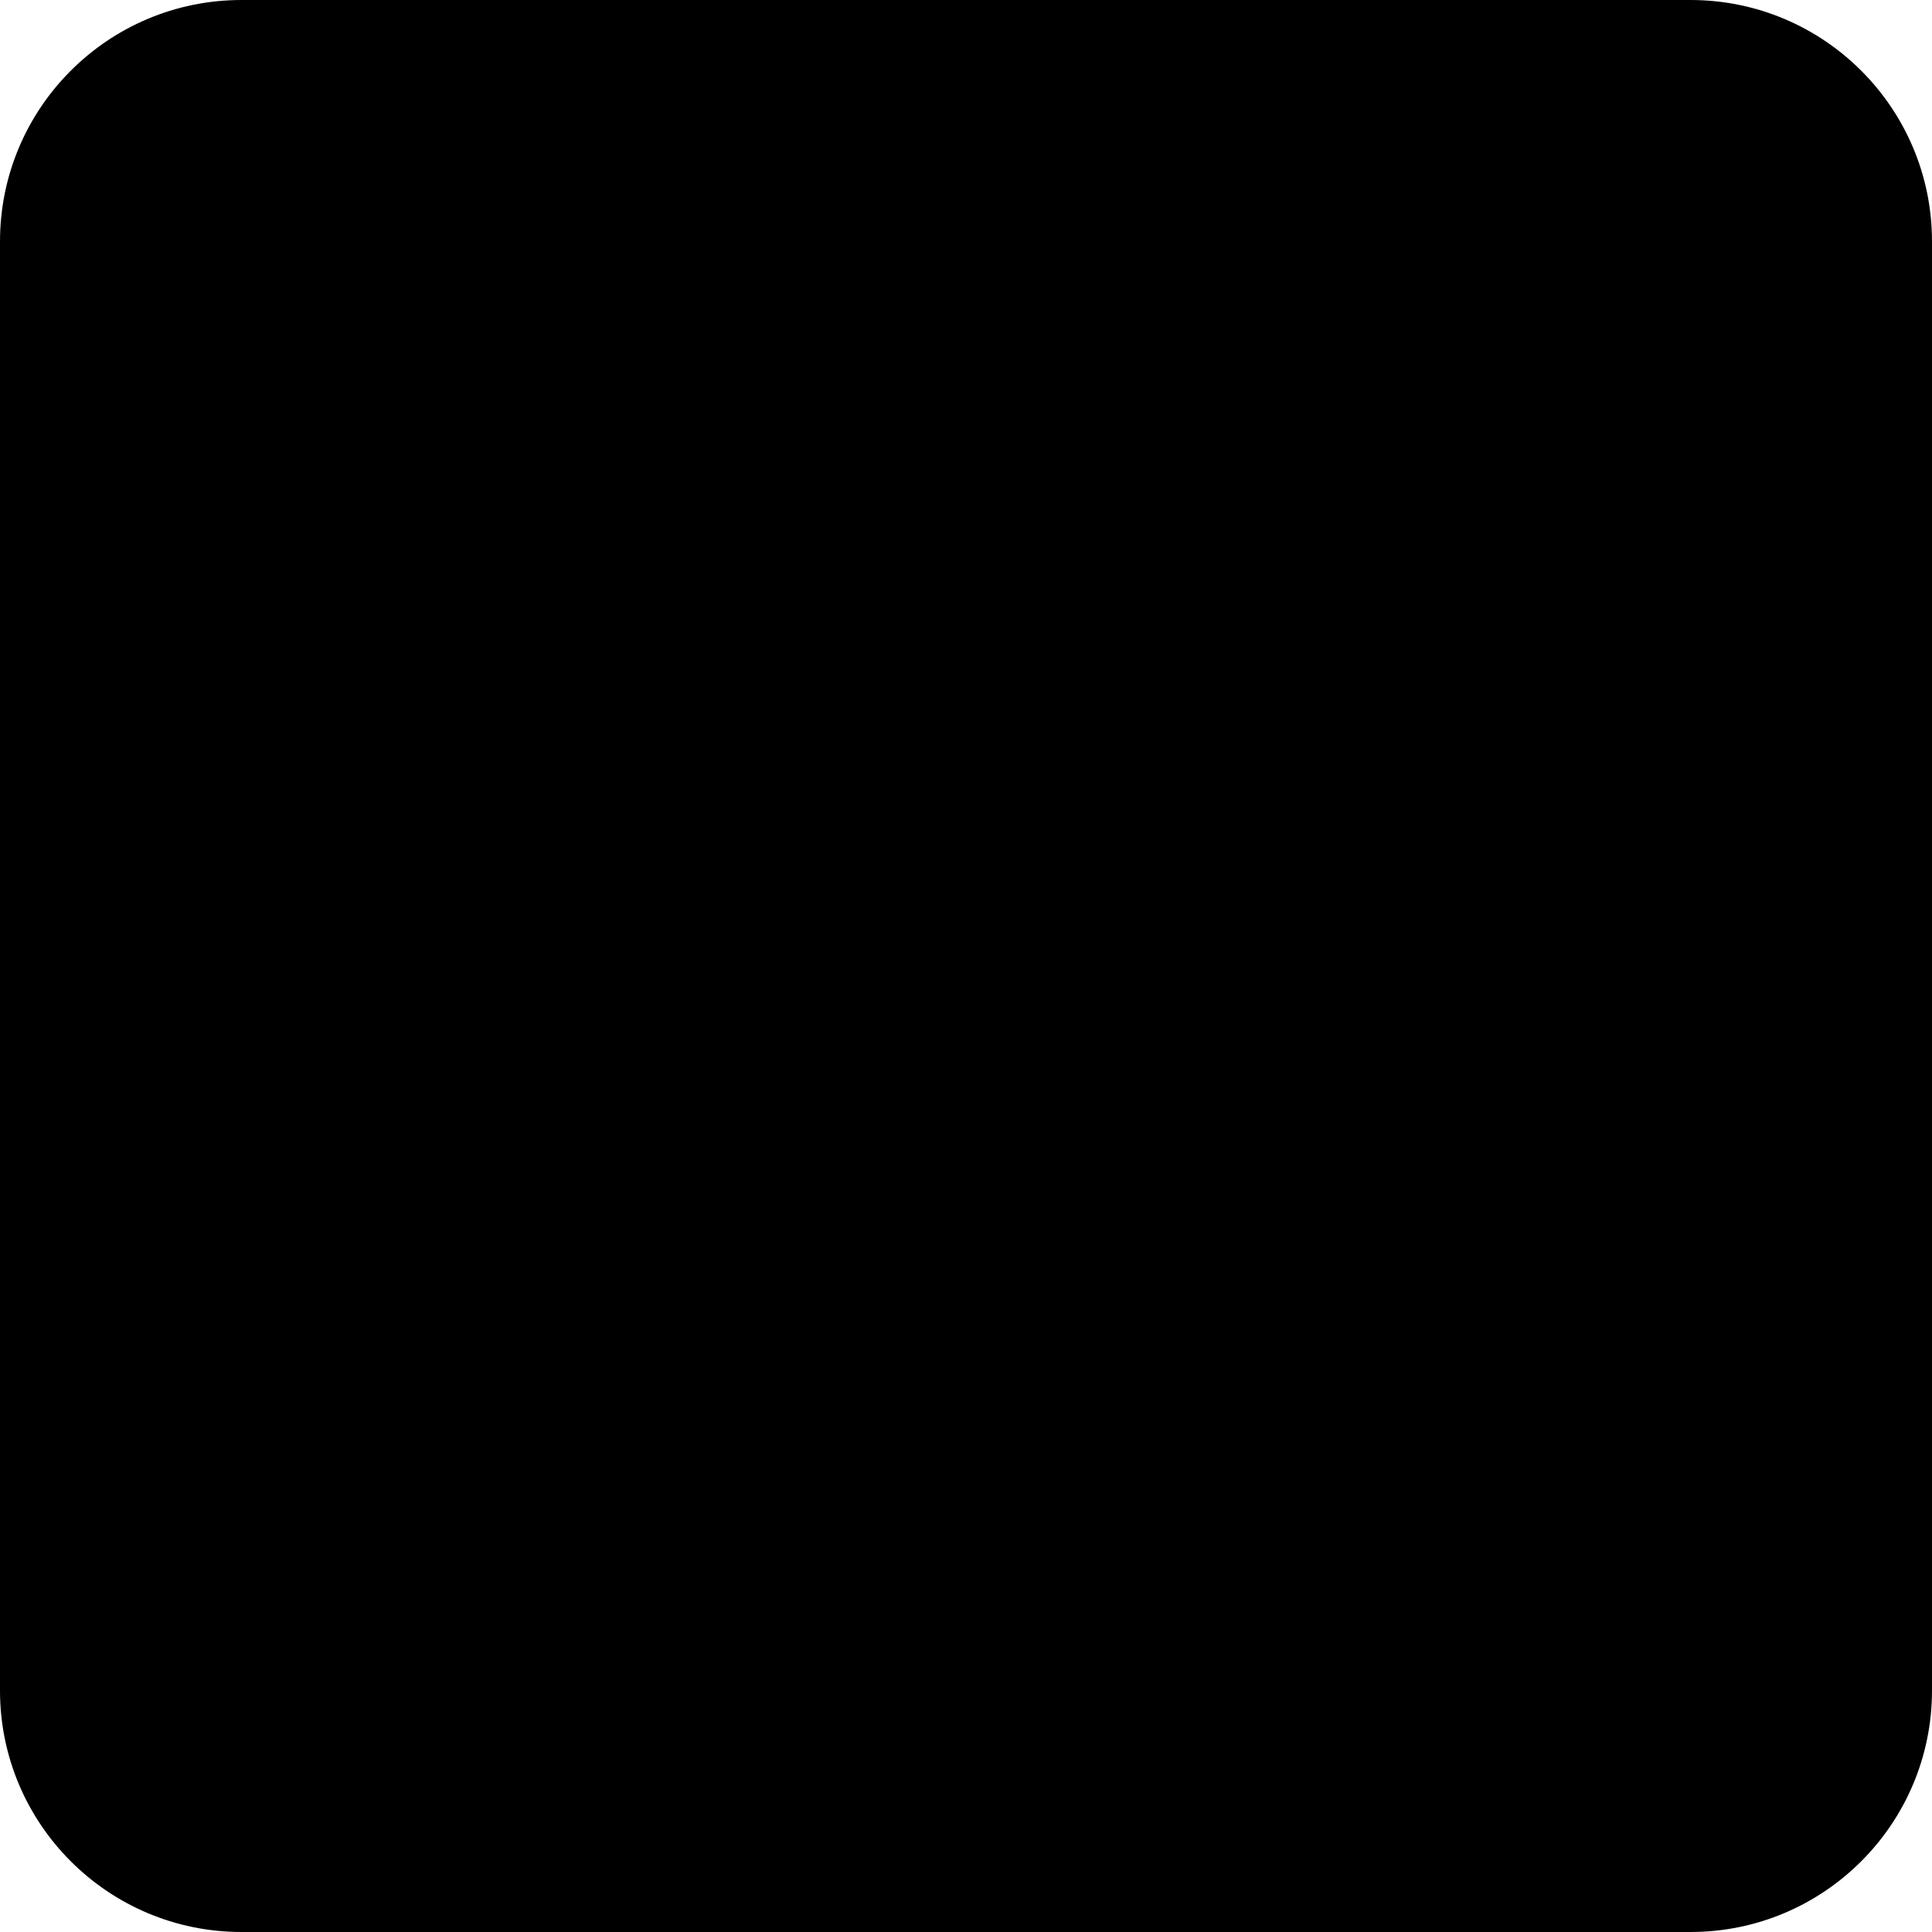
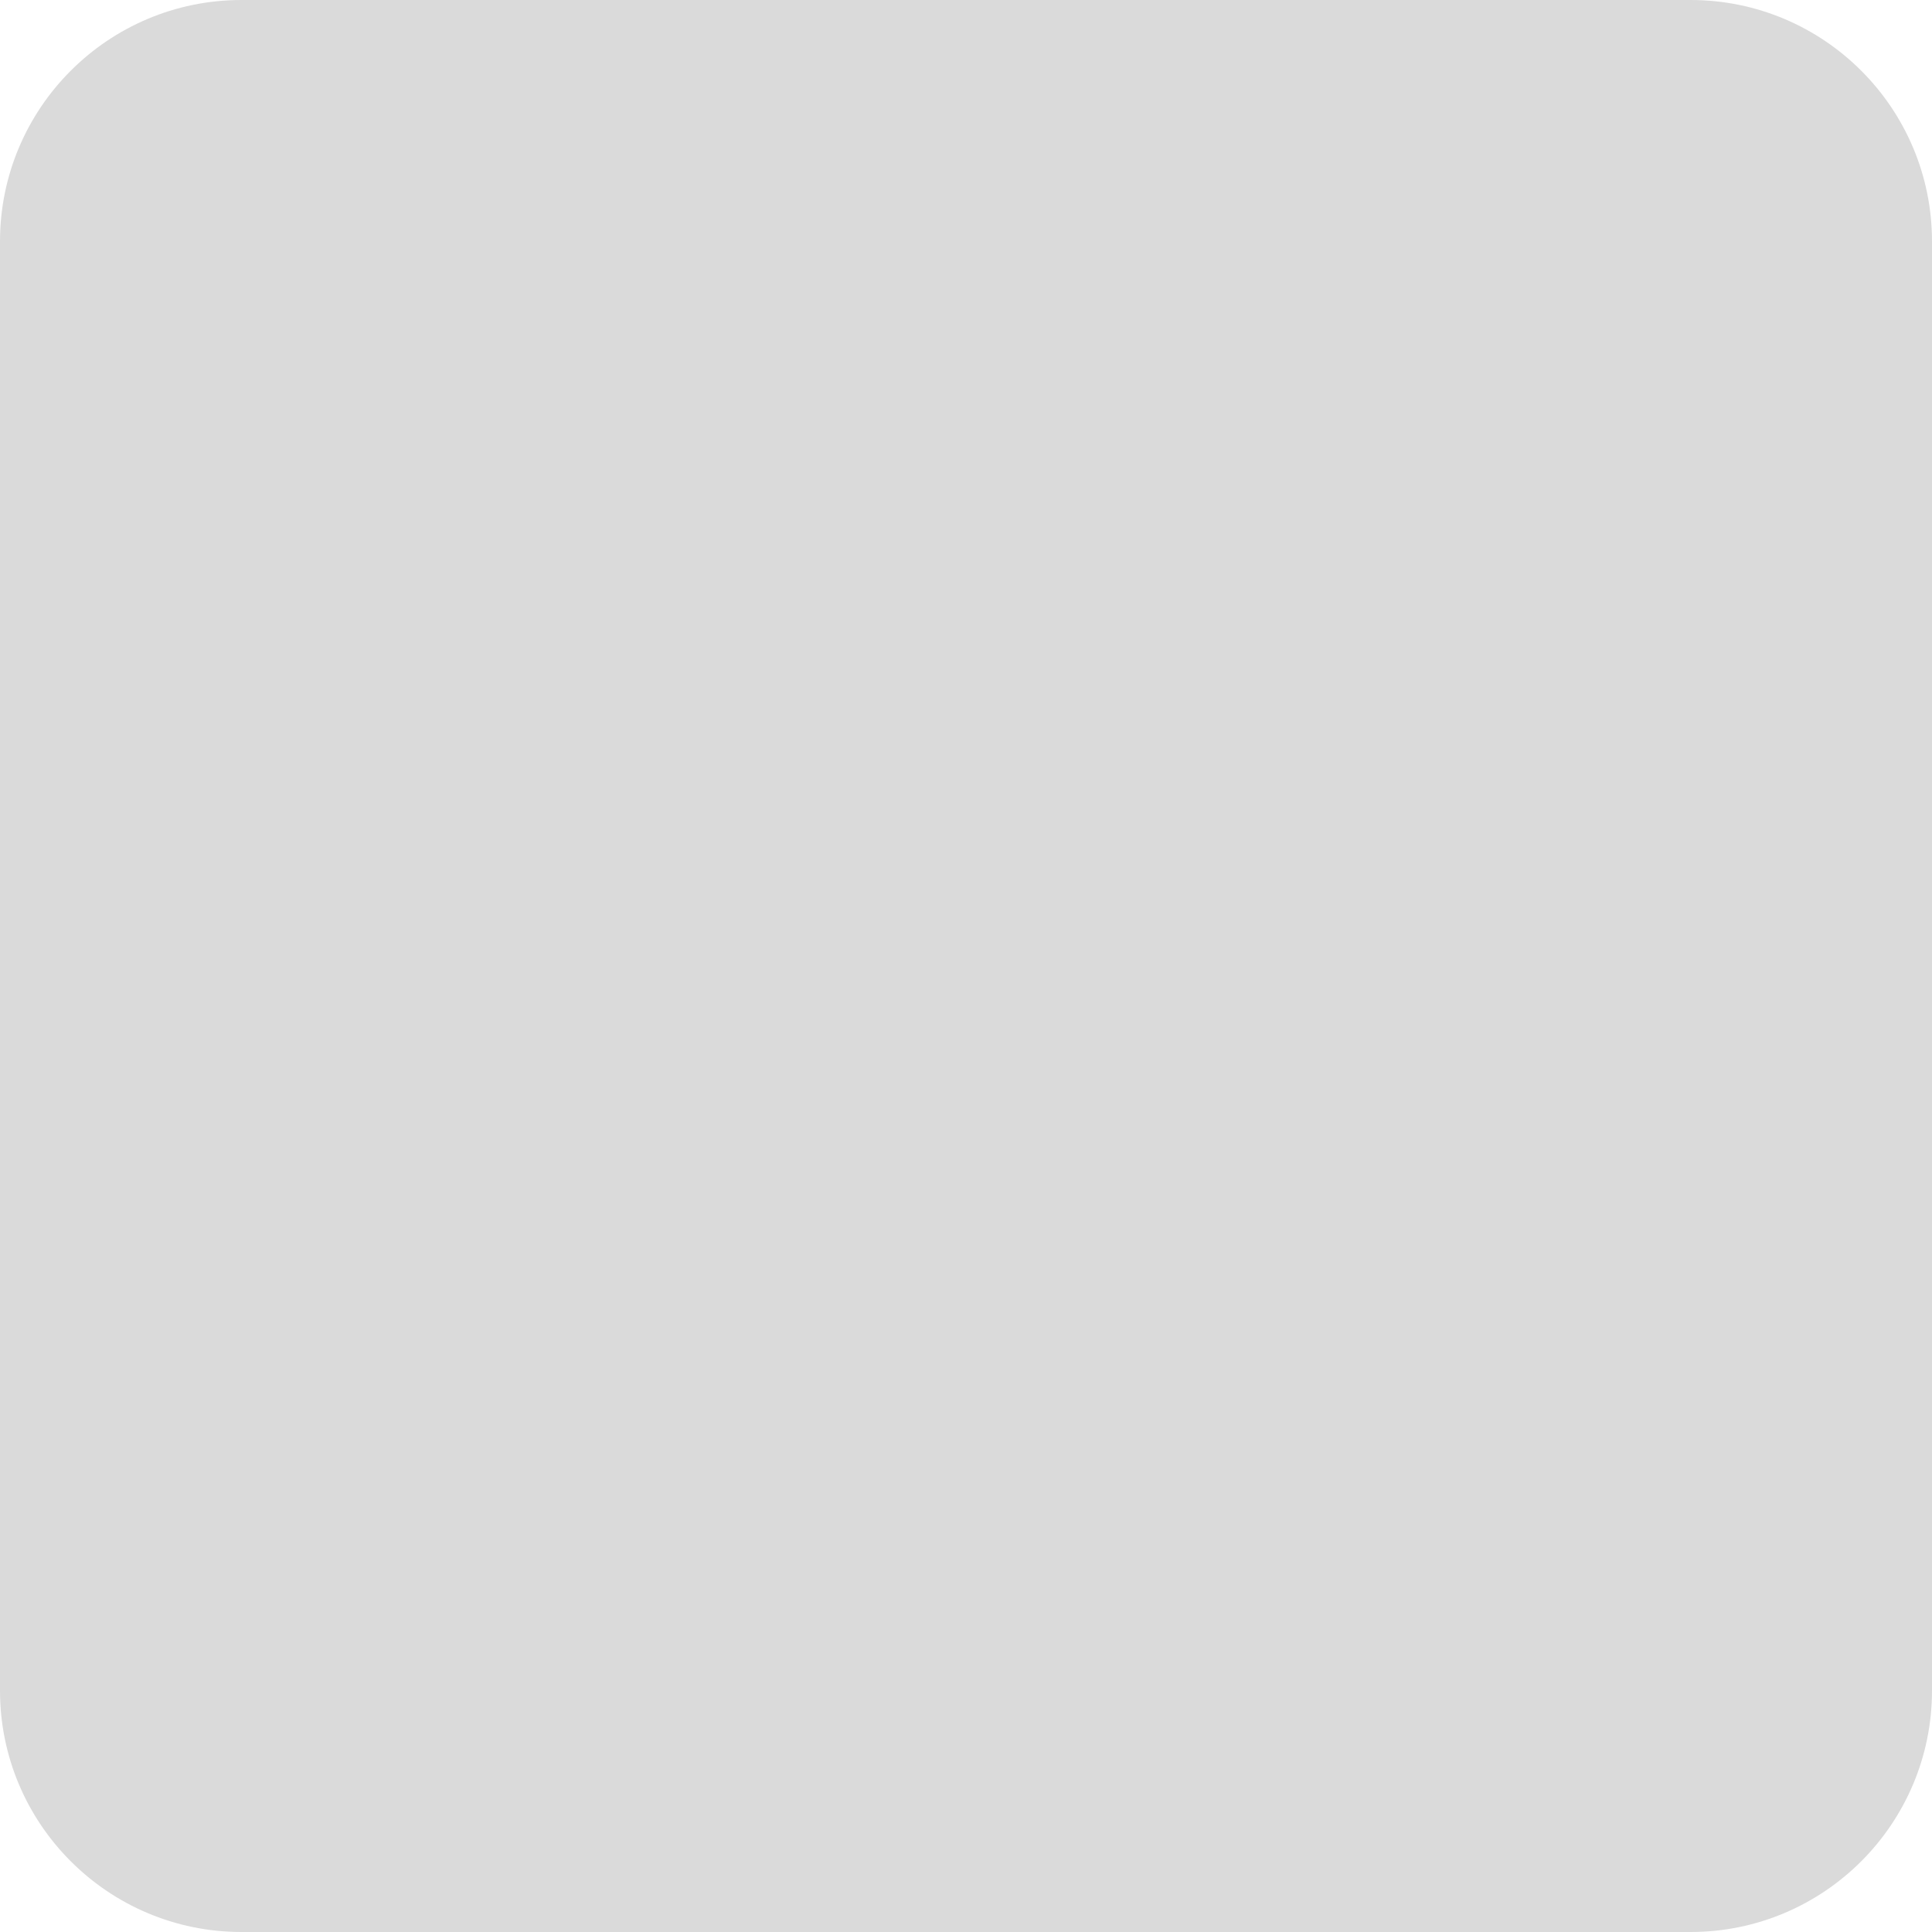
- <svg xmlns="http://www.w3.org/2000/svg" width="16" height="16" fill="currentColor" class="bi bi-square-fill" viewBox="0 0 16 16">
+ <svg xmlns="http://www.w3.org/2000/svg" width="16" height="16" fill="#dadada" class="bi bi-square-fill" viewBox="0 0 16 16">
  <path d="M0 2a2 2 0 0 1 2-2h12a2 2 0 0 1 2 2v12a2 2 0 0 1-2 2H2a2 2 0 0 1-2-2V2z" />
</svg>
